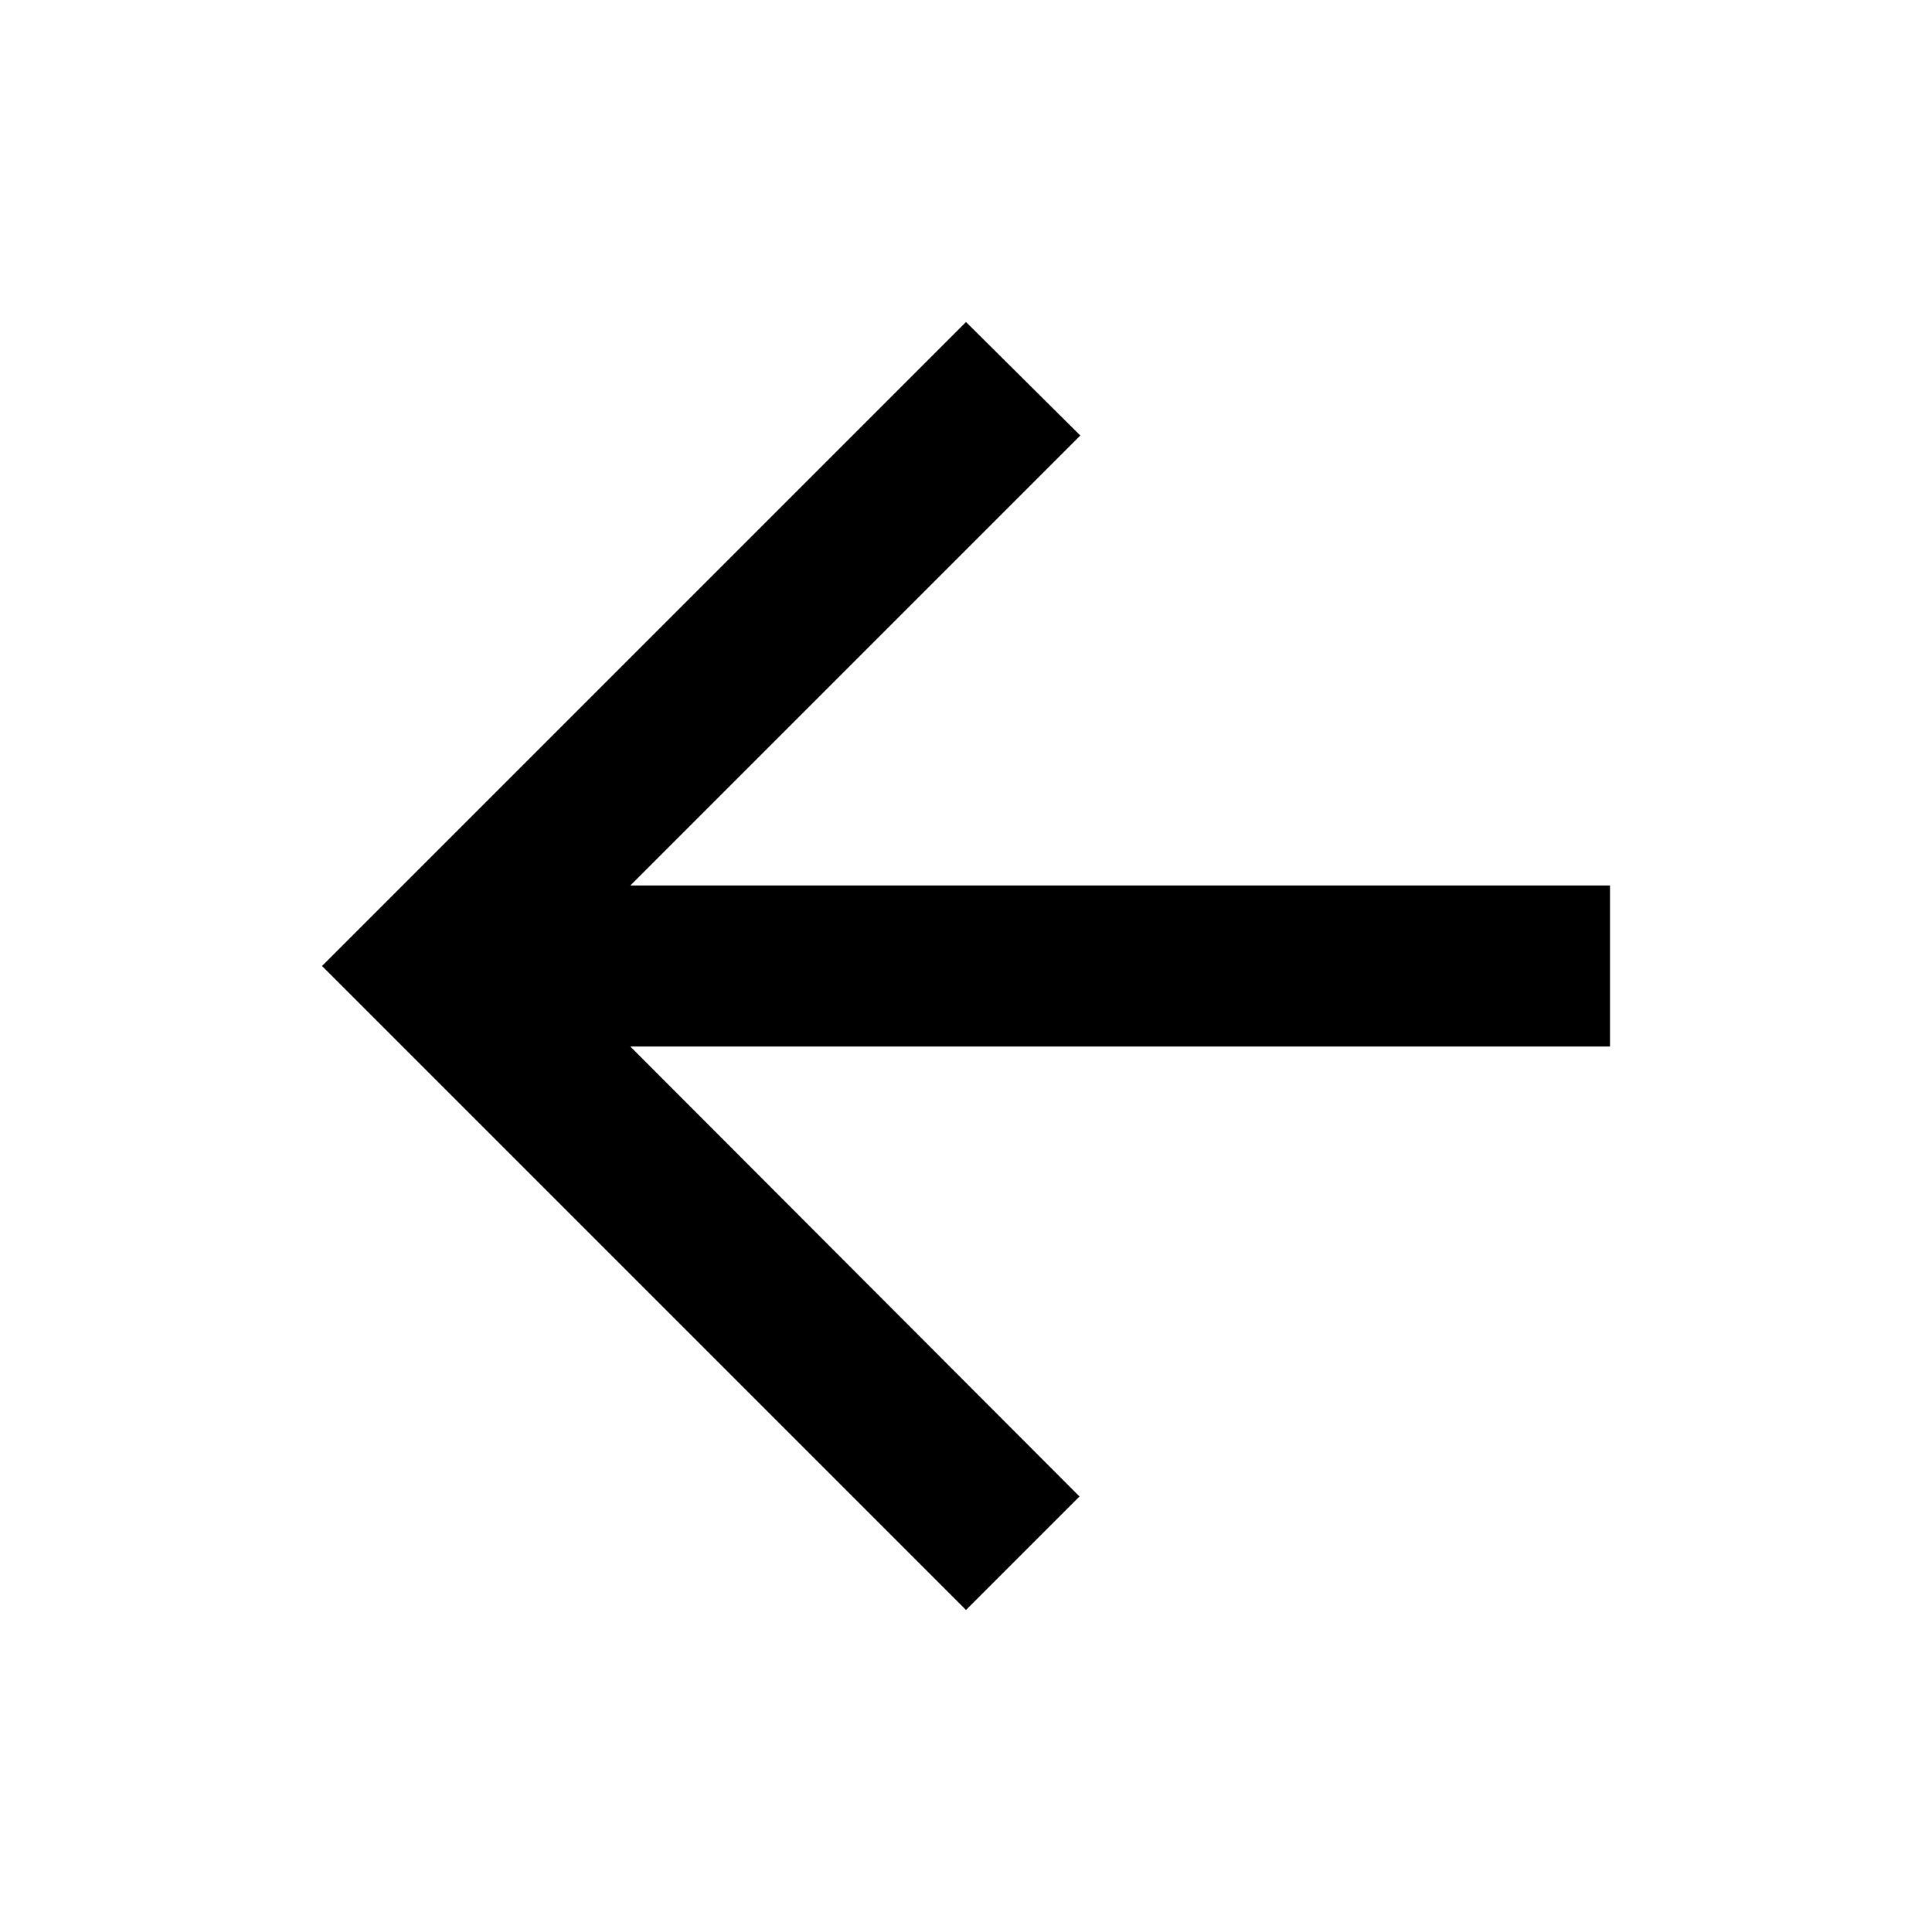
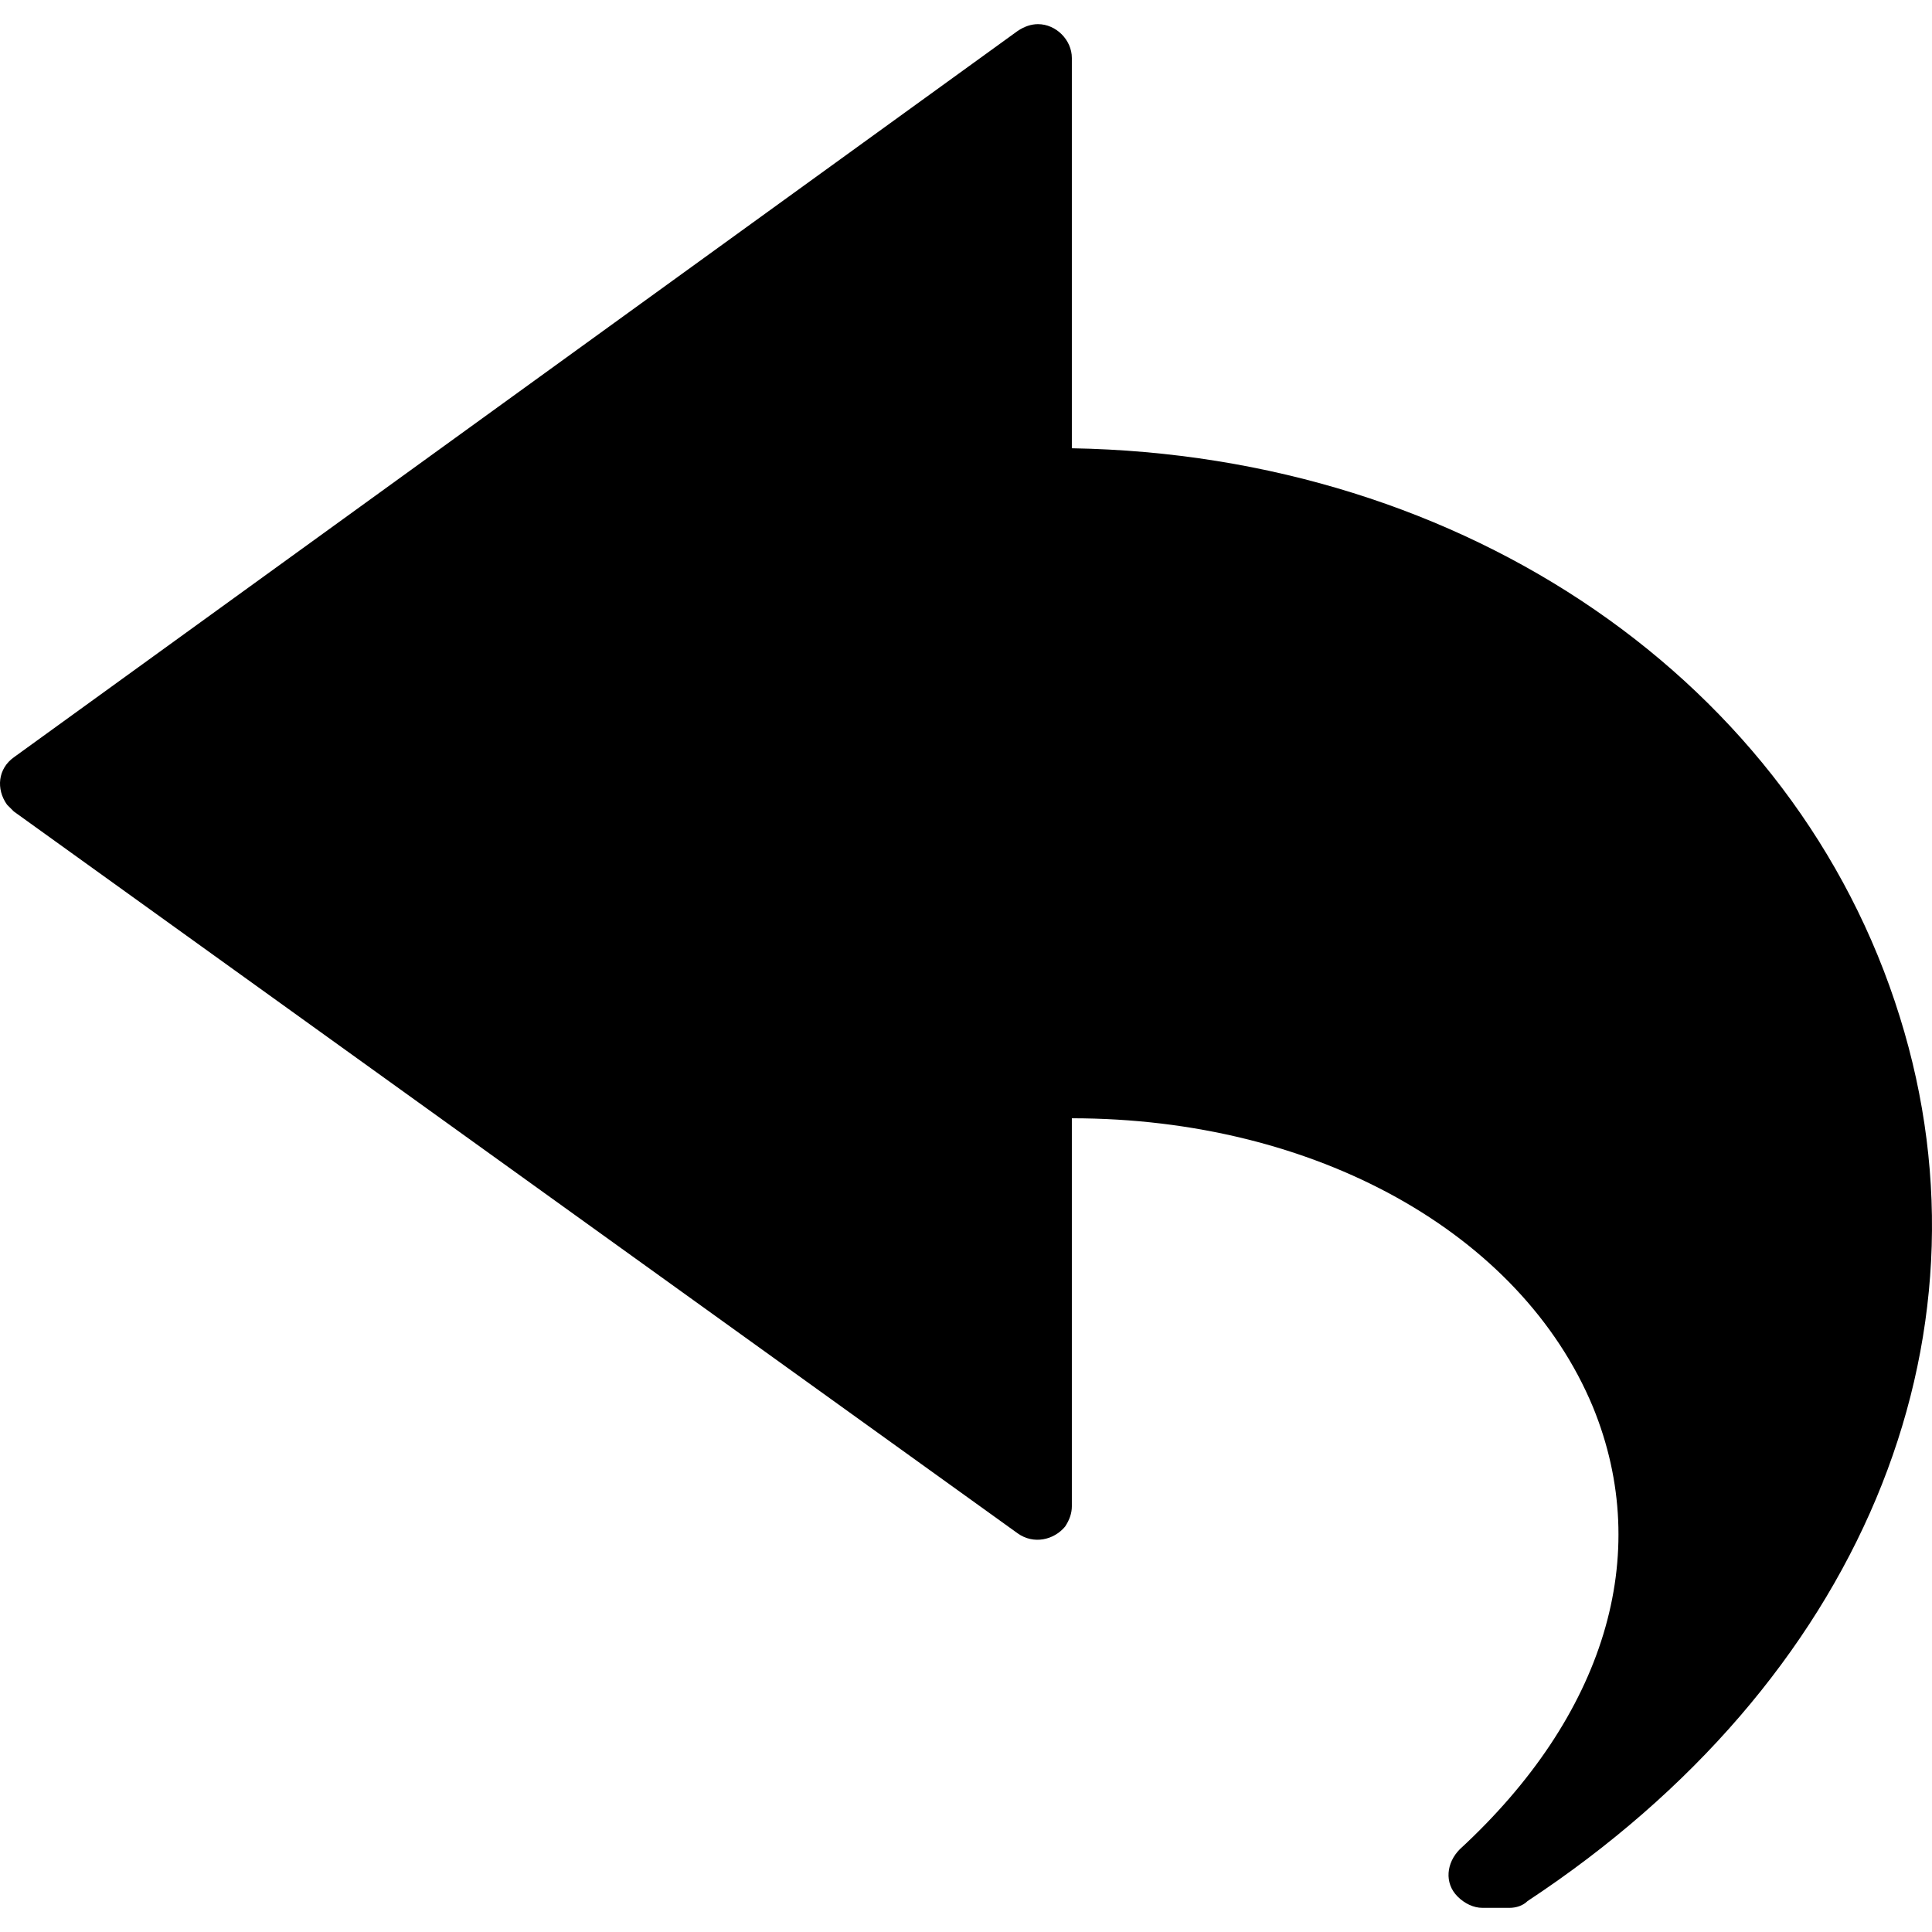
- <svg xmlns="http://www.w3.org/2000/svg" height="24px" viewBox="0 0 24 24" width="24px" fill="#000000">
-   <path d="M0 0h24v24H0V0z" fill="none" />
-   <path d="M20 11H7.83l5.59-5.59L12 4l-8 8 8 8 1.41-1.41L7.83 13H20v-2z" />
+ <svg xmlns="http://www.w3.org/2000/svg" version="1.1" id="Capa_1" x="0px" y="0px" viewBox="0 0 438.483 438.483" style="enable-background:new 0 0 438.483 438.483;" xml:space="preserve">
+   <g>
+     <g>
+       <path d="M431.168,230.762c-23.552-75.776-98.304-127.488-187.904-129.024V13.162c0-4.096-3.584-7.68-7.68-7.68    c-1.536,0-3.072,0.512-4.608,1.536L3.136,171.882c-3.584,2.56-4.096,7.168-1.536,10.752c0.512,0.512,1.024,1.024,1.536,1.536    l227.84,163.84c3.584,2.56,8.192,1.536,10.752-1.536c1.024-1.536,1.536-3.072,1.536-4.608v-88.064    c55.296,0,101.888,26.112,118.272,65.536c13.824,33.792,2.56,70.144-30.208,100.352c-3.072,3.072-3.584,7.68-0.512,10.752    c1.536,1.536,3.584,2.56,5.632,2.56h6.144c1.536,0,3.072-0.512,4.096-1.536C421.952,381.802,454.208,304.49,431.168,230.762z" />
+     </g>
+   </g>
+   <g>
+ </g>
+   <g>
+ </g>
+   <g>
+ </g>
+   <g>
+ </g>
+   <g>
+ </g>
+   <g>
+ </g>
+   <g>
+ </g>
+   <g>
+ </g>
+   <g>
+ </g>
+   <g>
+ </g>
+   <g>
+ </g>
+   <g>
+ </g>
+   <g>
+ </g>
+   <g>
+ </g>
+   <g>
+ </g>
</svg>
